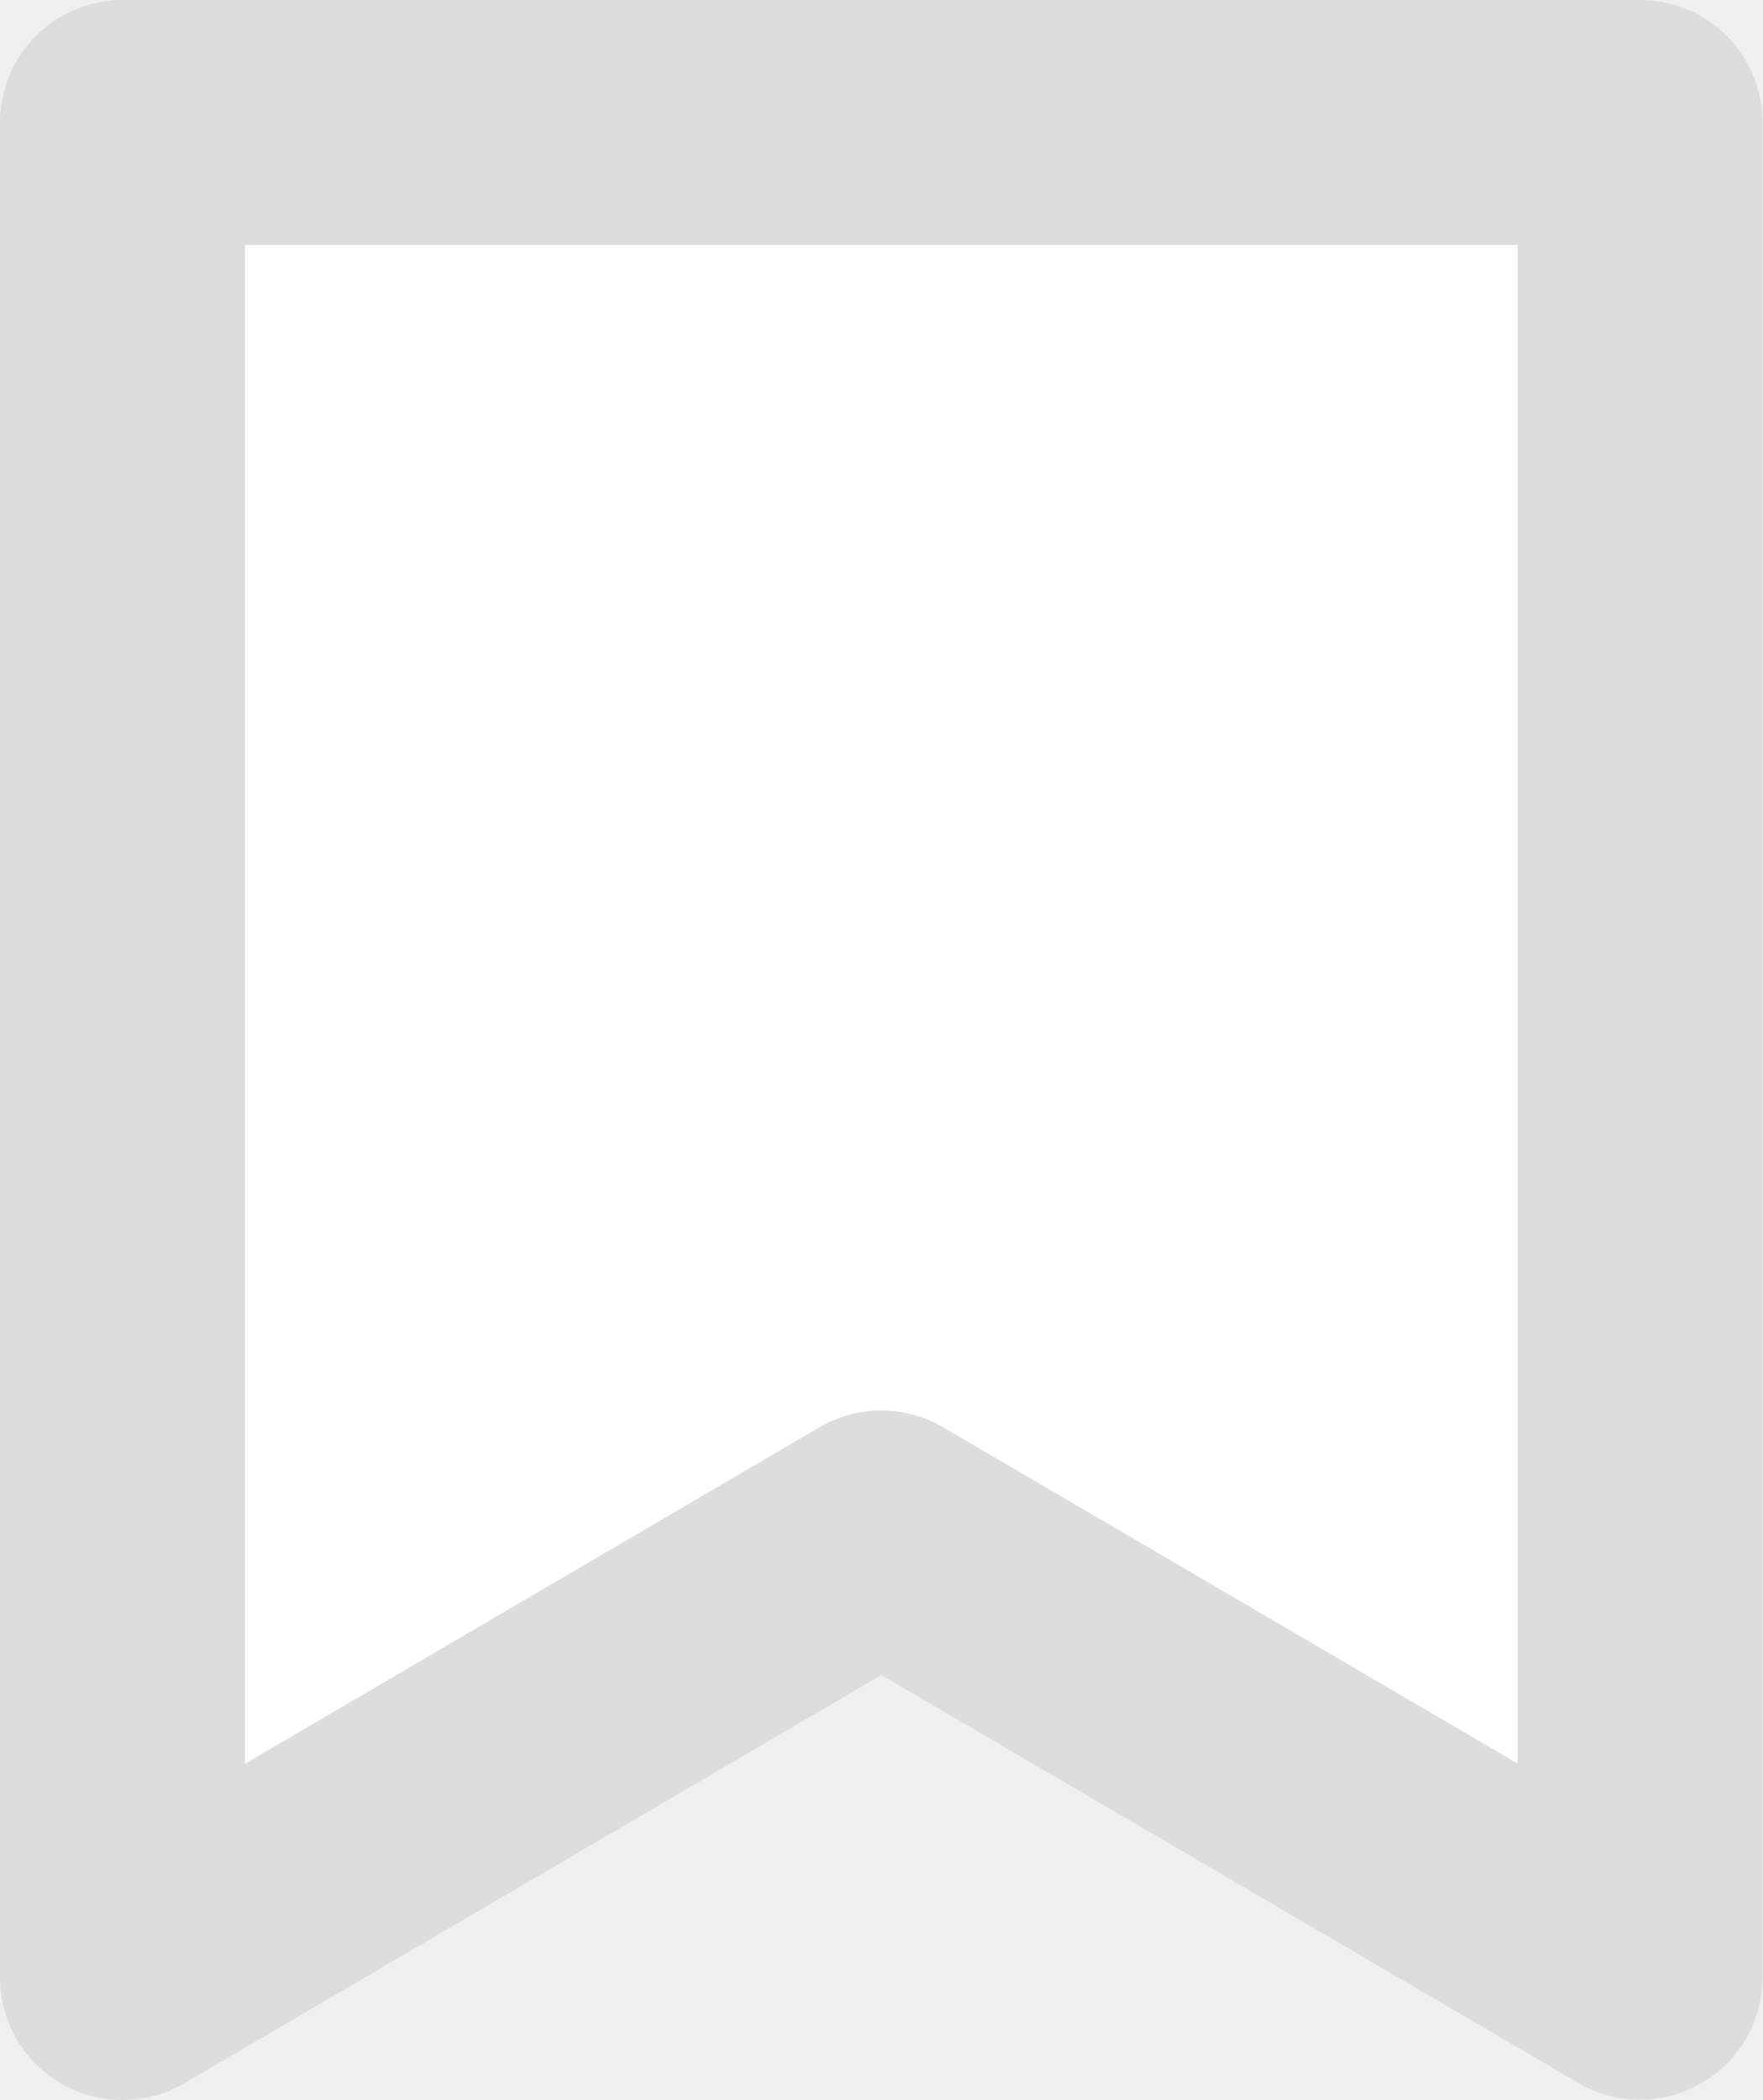
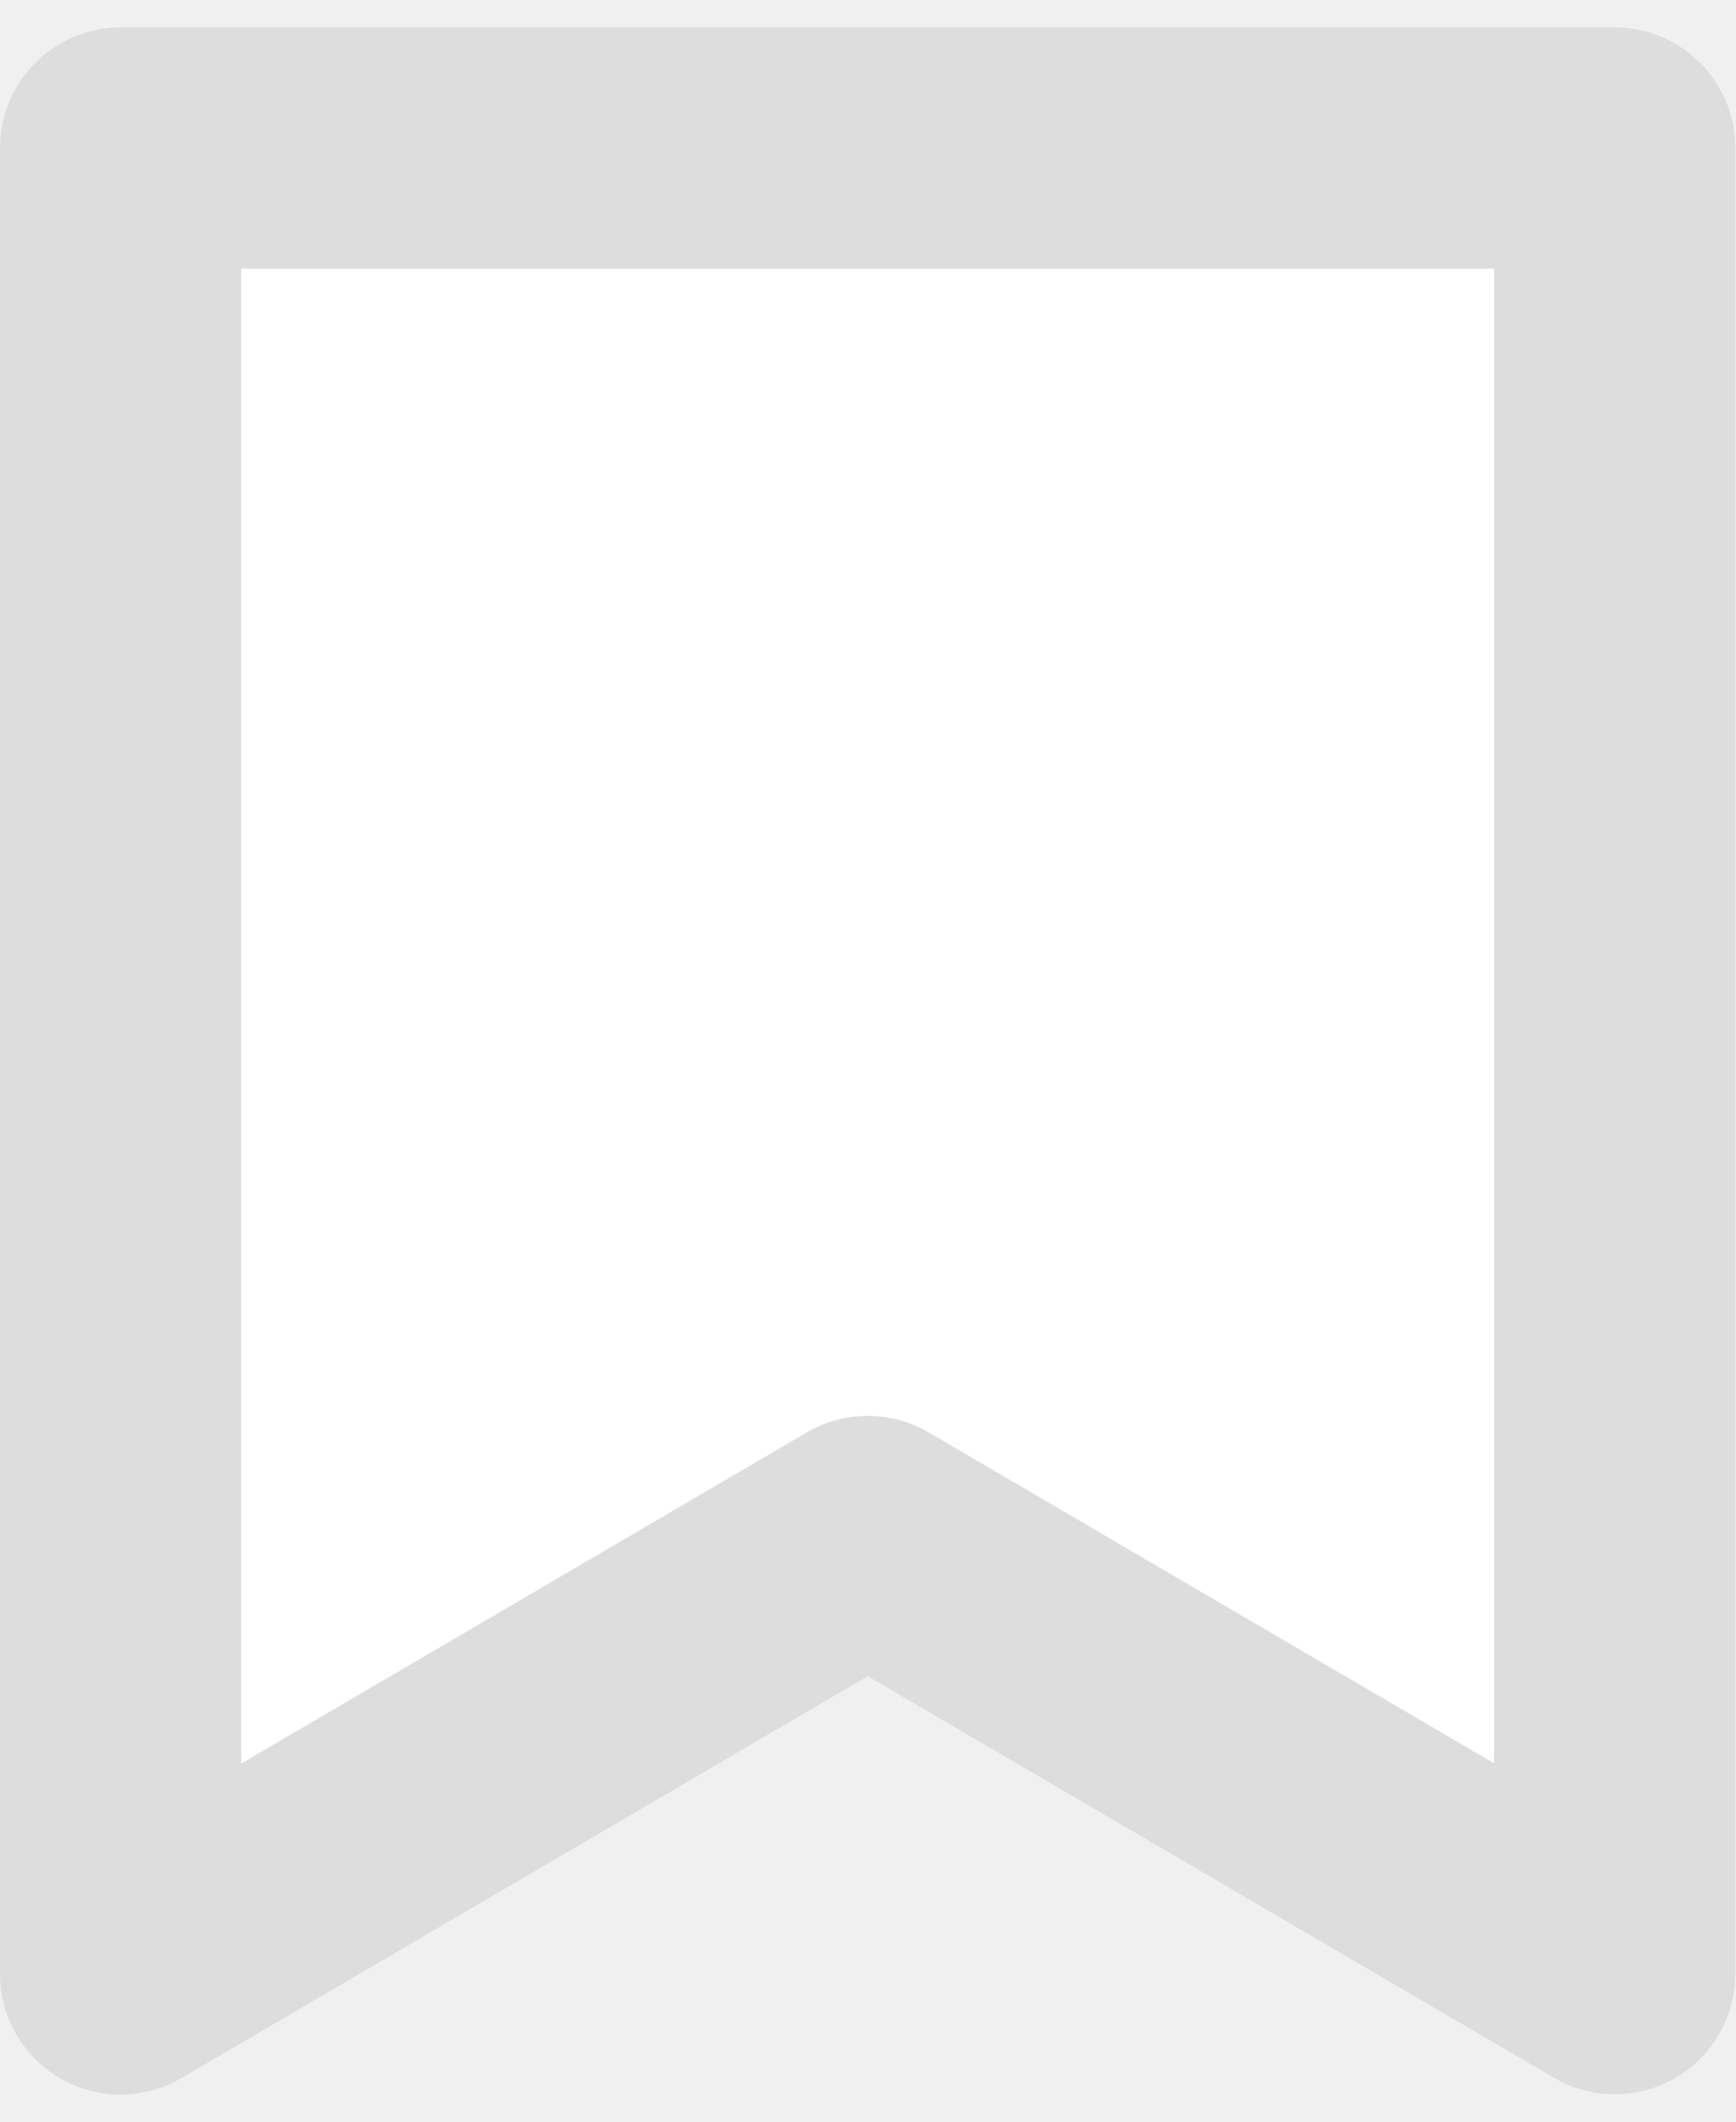
- <svg xmlns="http://www.w3.org/2000/svg" width="11.51" height="13.712" viewBox="0 0 11.51 13.712">
+ <svg xmlns="http://www.w3.org/2000/svg" width="13.77" height="16.84" viewBox="0 0 11.51 13.712">
  <g id="그룹_37610" data-name="그룹 37610" transform="translate(0.8 0.8)">
    <path id="패스_39146" data-name="패스 39146" d="M7.955,12.21l4.955,2.9V3H3V15.112Z" transform="translate(-3 -3)" fill="#FFF" stroke="#DDD" stroke-linecap="round" stroke-linejoin="round" stroke-width="1.6" />
  </g>
</svg>
